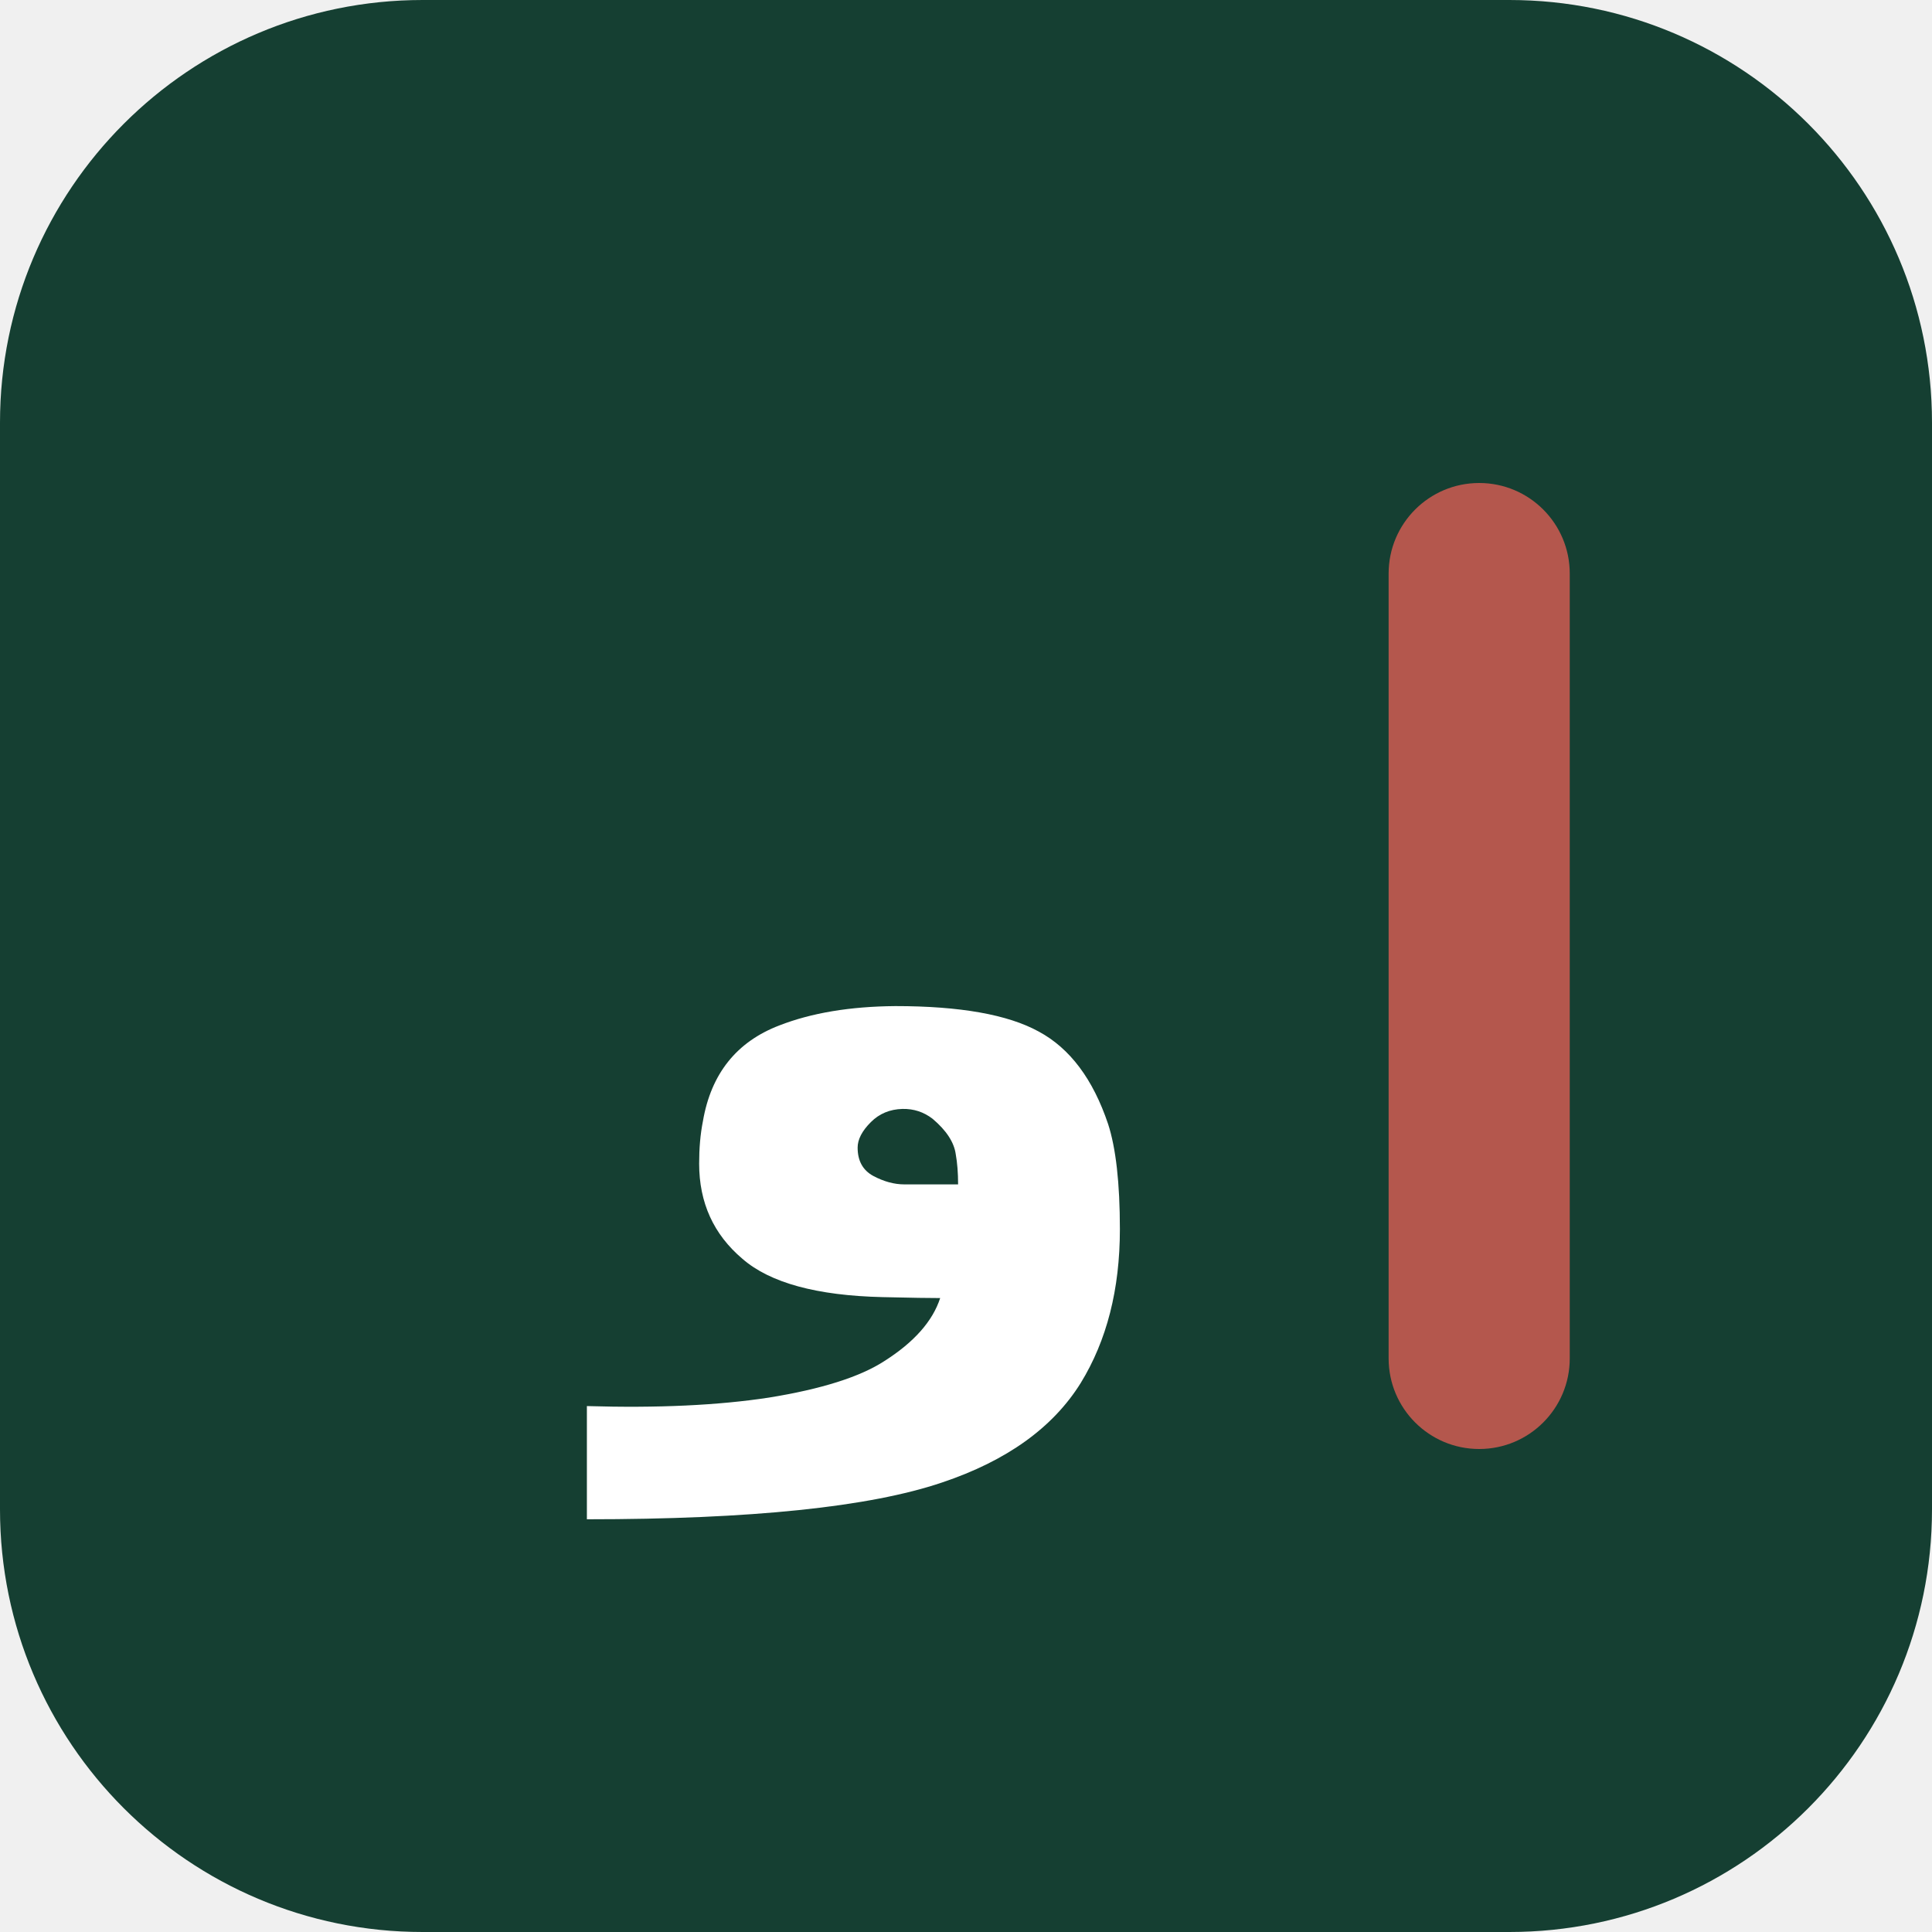
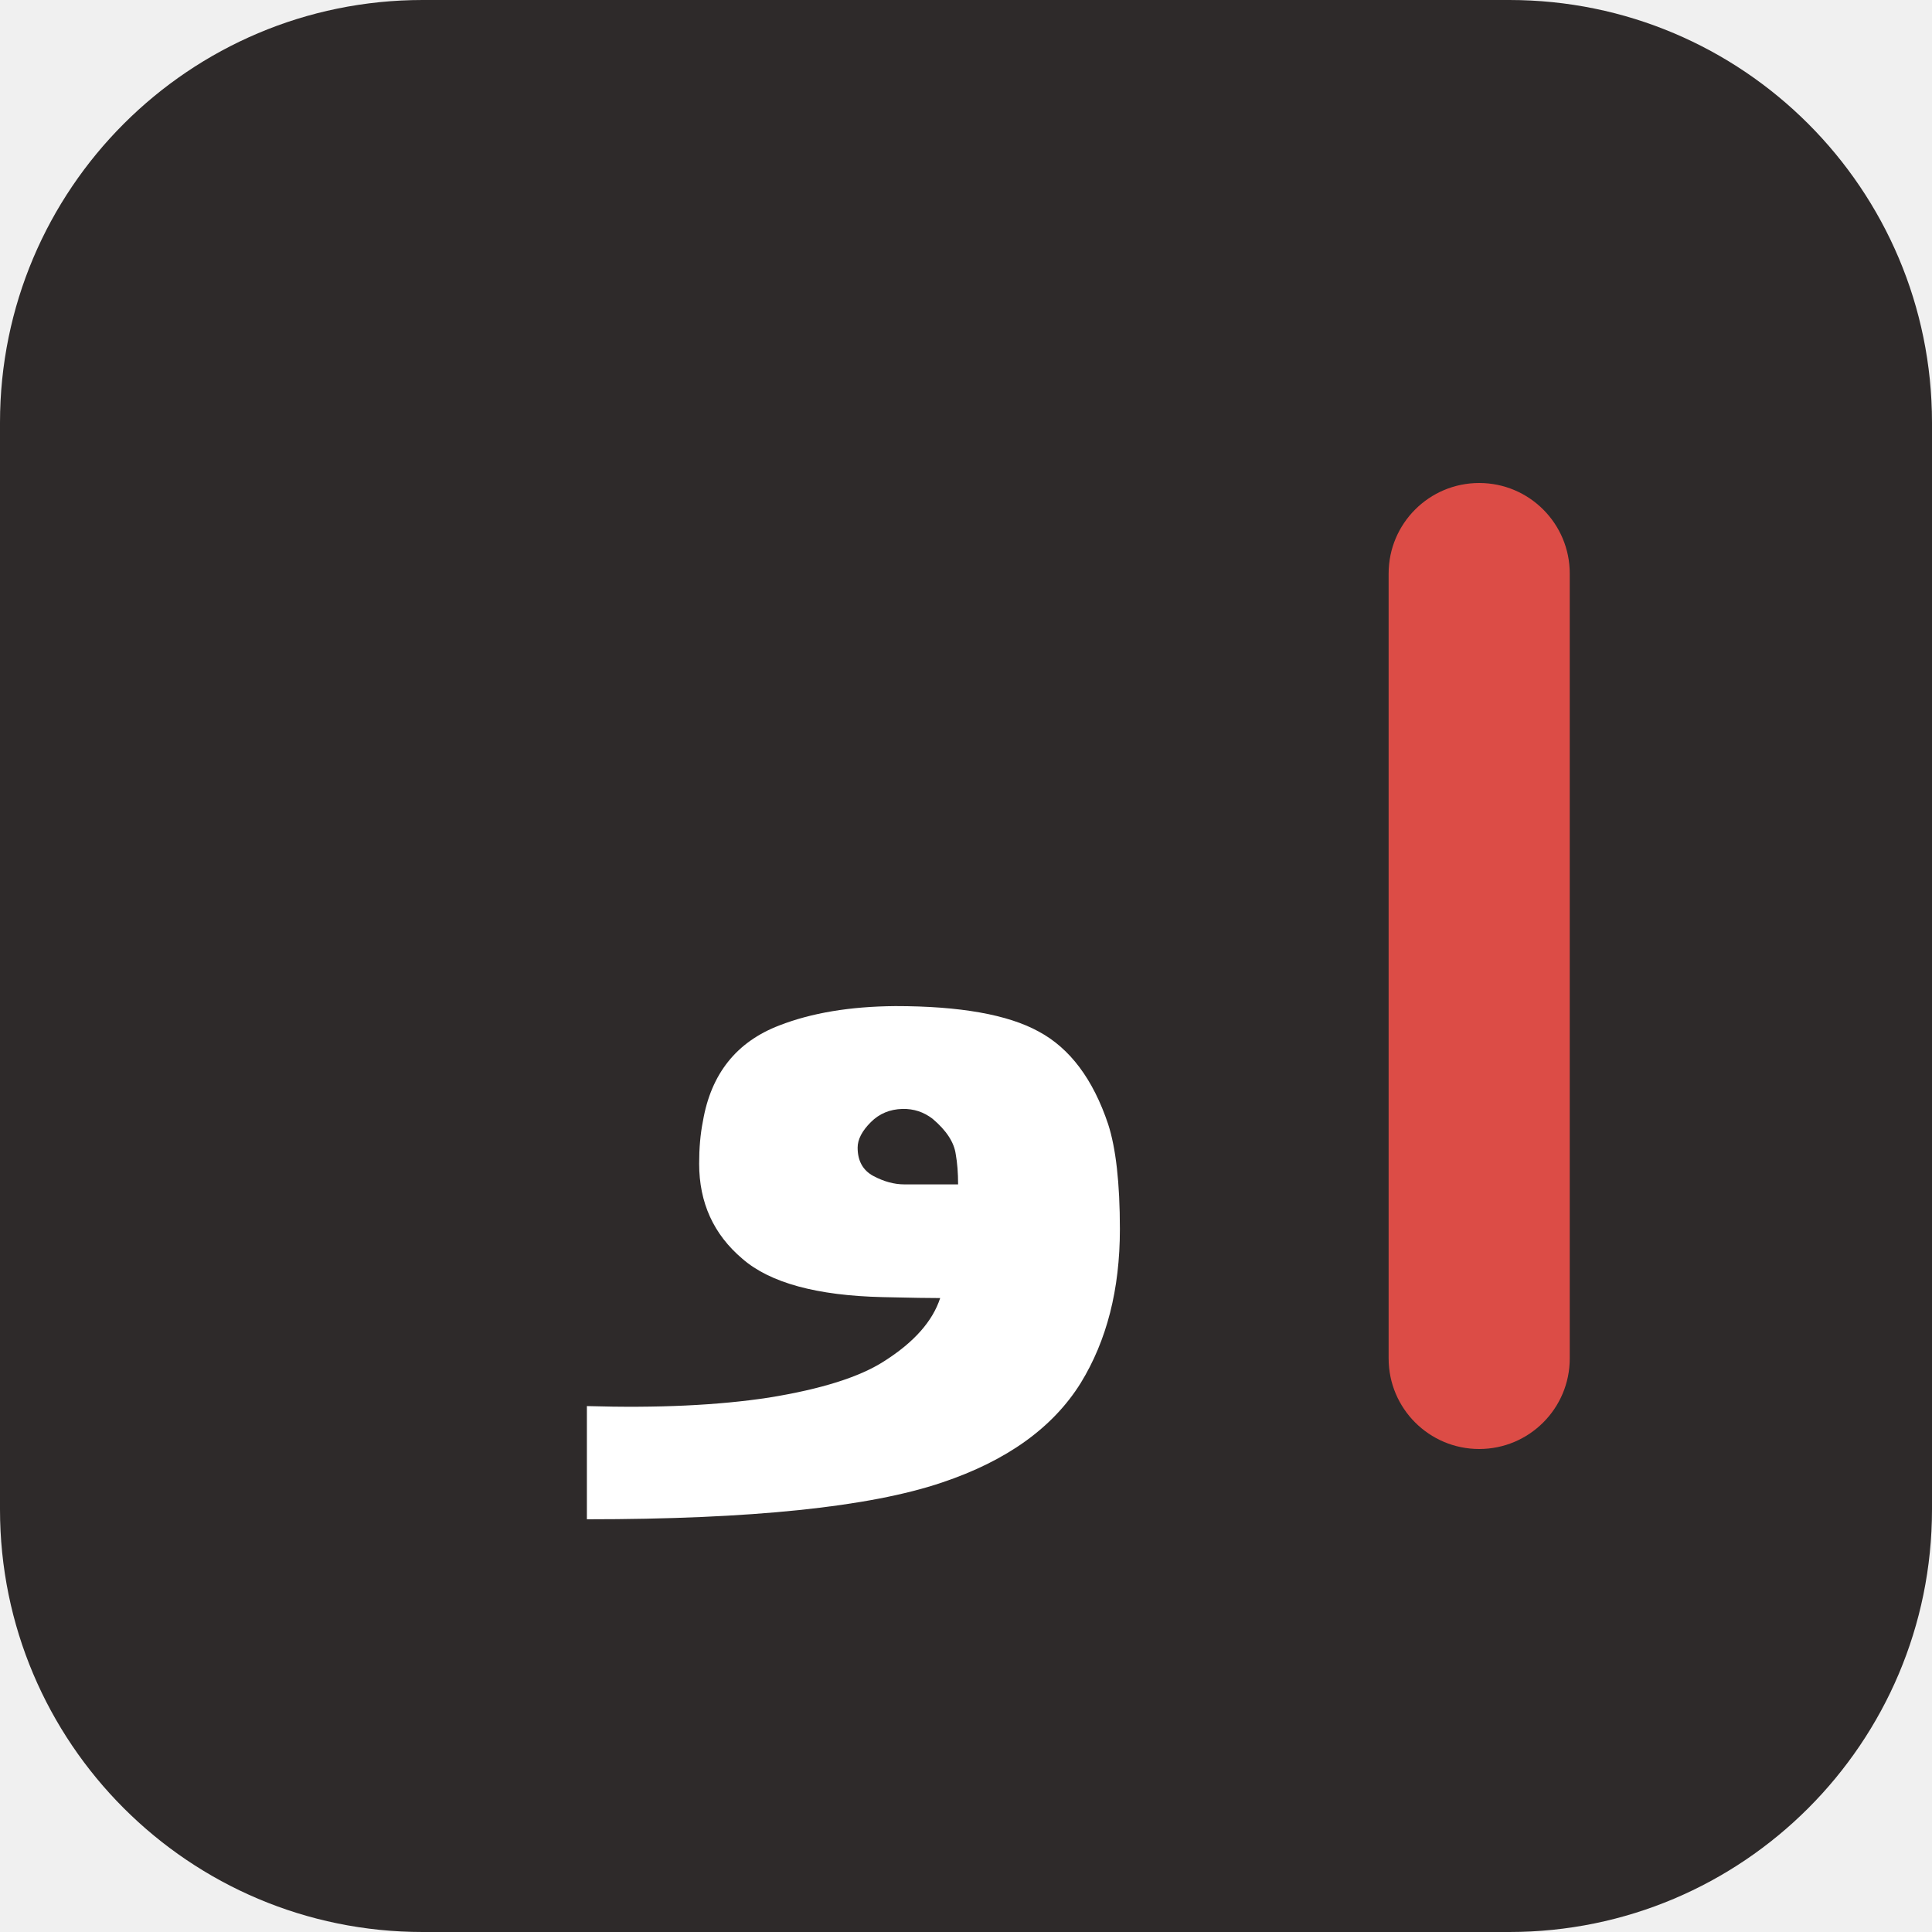
<svg xmlns="http://www.w3.org/2000/svg" viewBox="0 0 64 64">
-   <rect width="64" height="64" rx="14" fill="#153f32" />
-   <rect x="46" y="16" width="6" height="32" rx="3" fill="#b4574d" />
+   <rect width="64" height="64" rx="14" fill="#2e2a2a" />
+   <rect x="46" y="16" width="6" height="32" rx="3" fill="#dc4c46" />
  <text x="30" y="43" text-anchor="middle" font-family="Tahoma,Vazirmatn,sans-serif" font-size="30" font-weight="bold" fill="#ffffff">و</text>
</svg>
